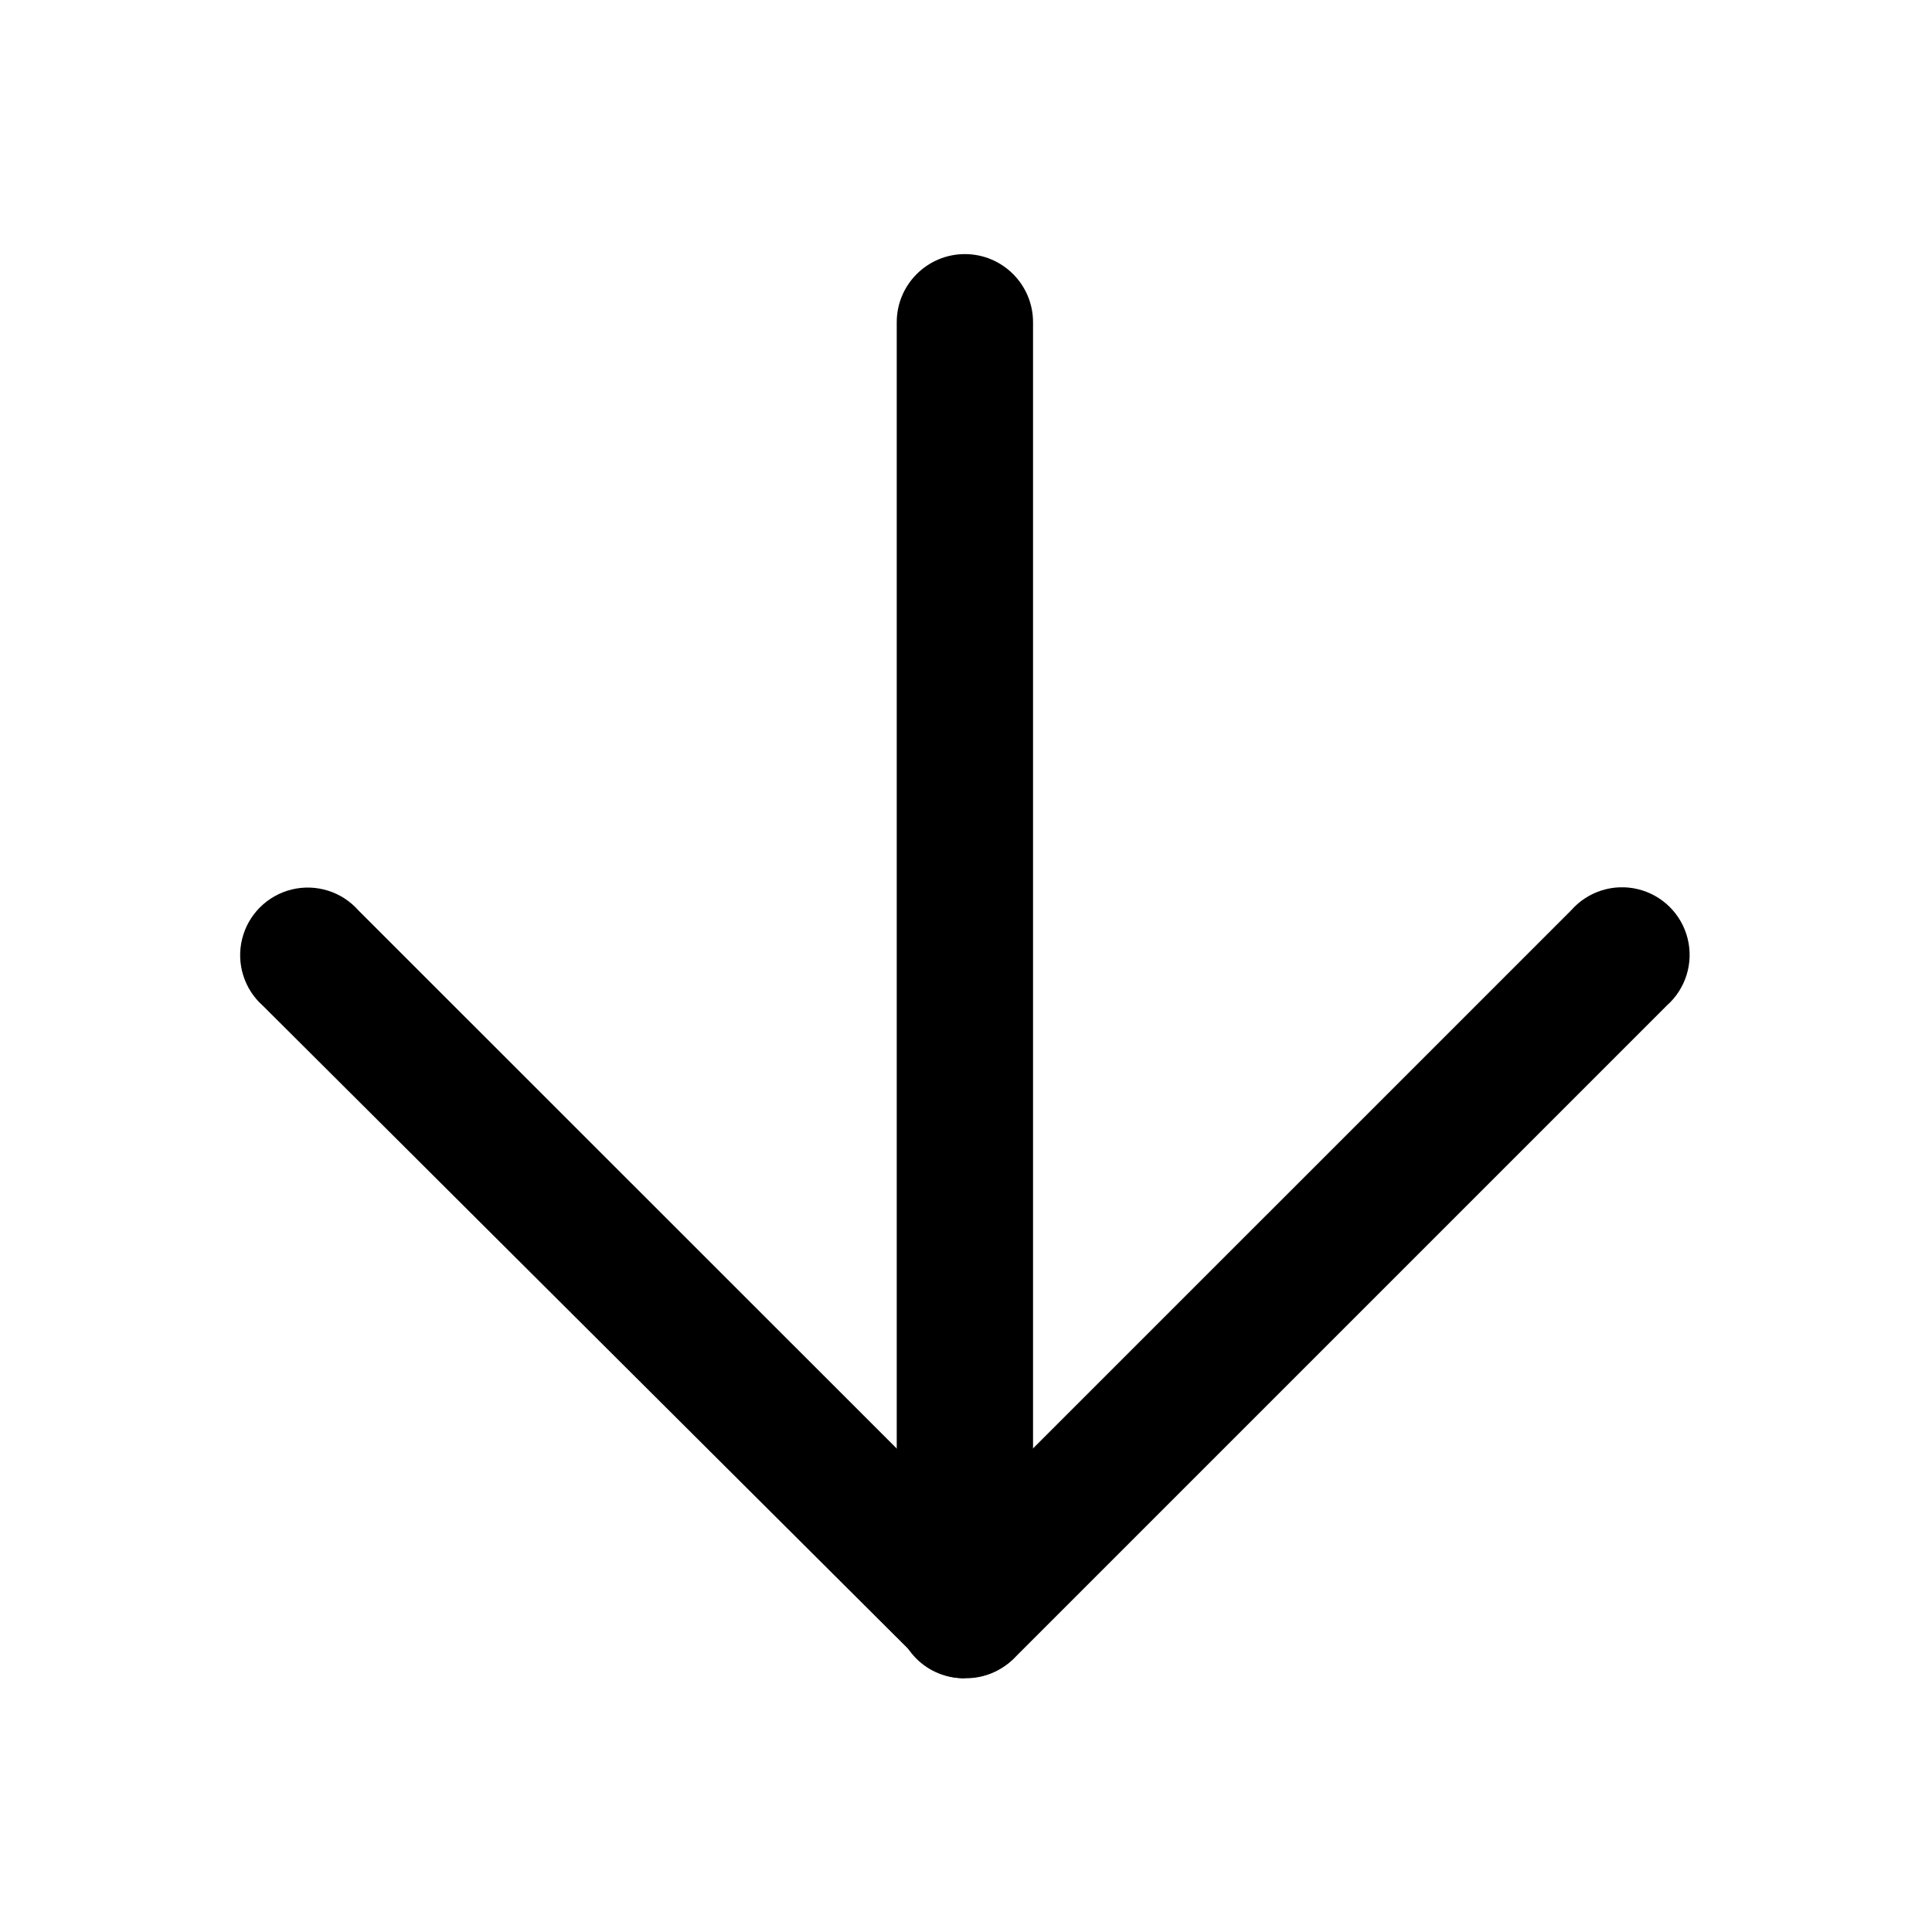
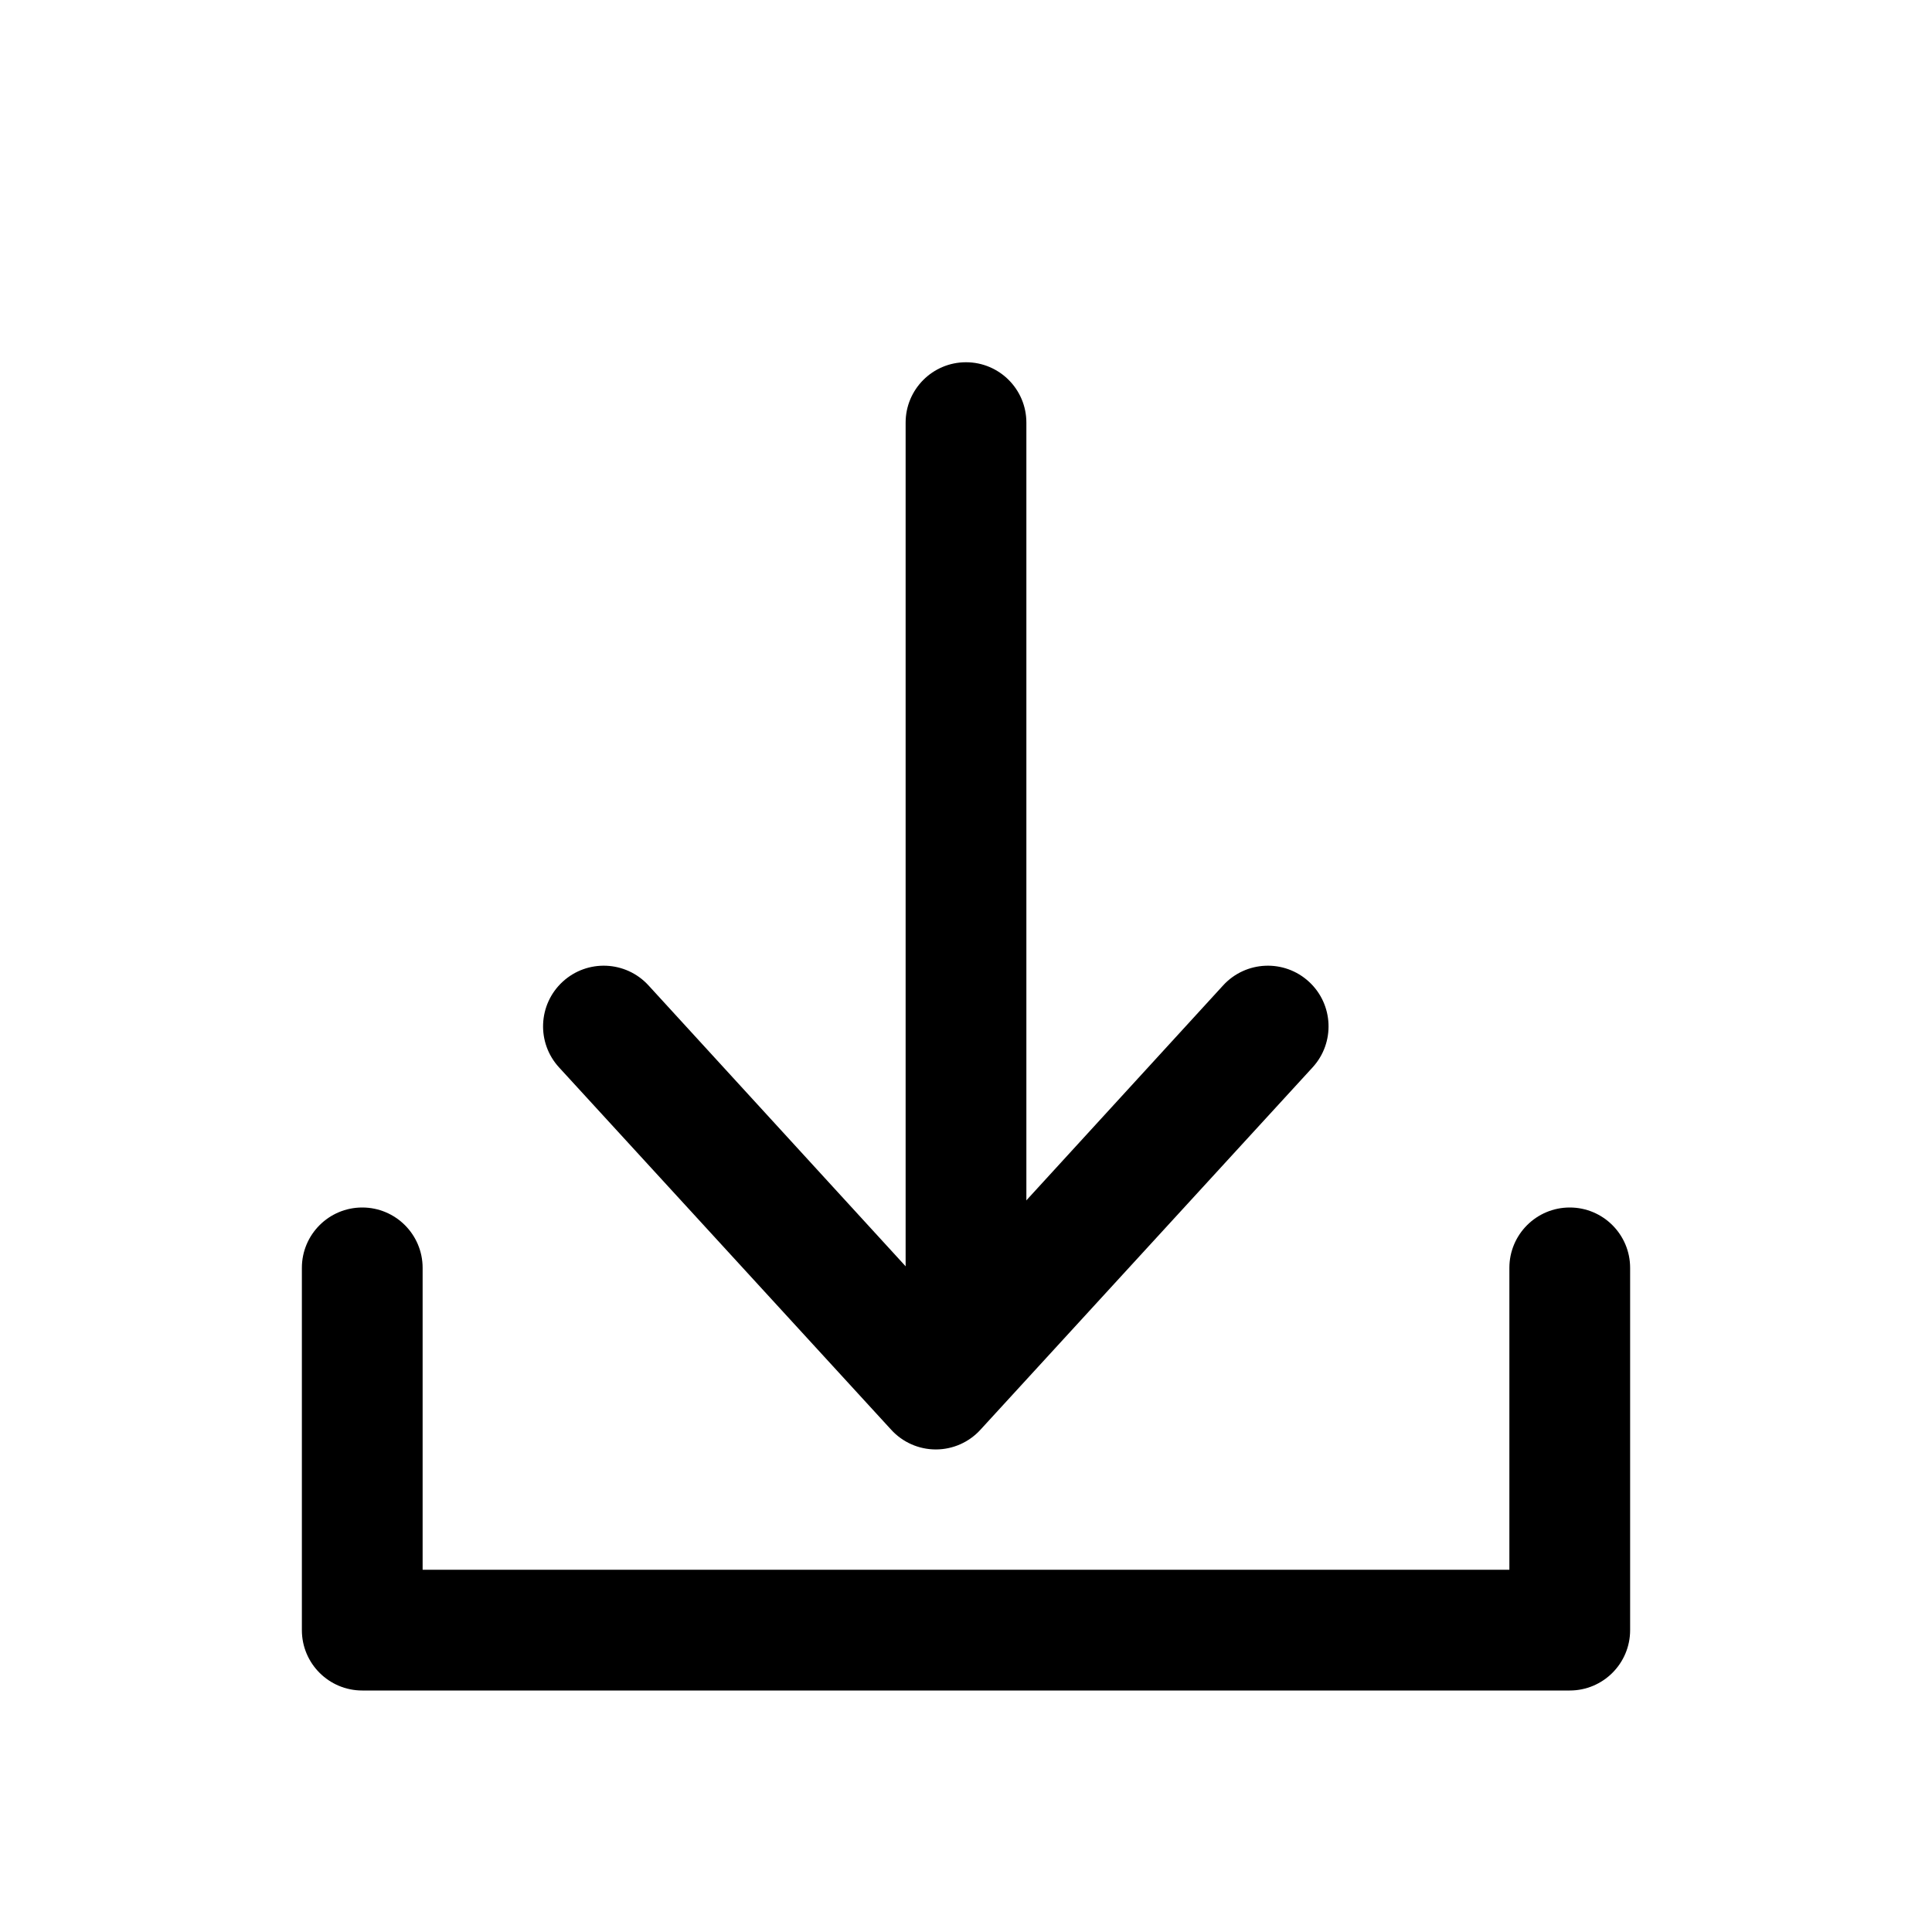
- <svg xmlns="http://www.w3.org/2000/svg" t="1722351473761" class="icon" viewBox="0 0 1024 1024" version="1.1" p-id="1740" width="200" height="200">
-   <path d="M511.386 889.498a34.662 34.662 0 0 1-25.293-10.854l-346.675-345.498a35.84 35.84 0 1 1 50.586-50.586L511.386 803.84l321.434-321.434a35.84 35.84 0 1 1 50.586 50.586l-346.675 346.675a36.557 36.557 0 0 1-25.293 9.626z" p-id="1741" />
-   <path d="M511.386 889.498a35.482 35.482 0 0 1-36.096-36.096V170.803a36.096 36.096 0 1 1 72.243 0v682.598a35.482 35.482 0 0 1-36.147 36.096z" p-id="1742" />
+ <svg xmlns="http://www.w3.org/2000/svg" t="1723017402047" class="icon" viewBox="0 0 1024 1024" version="1.1" p-id="2041" width="200" height="200">
+   <path d="M480 224a32 32 0 0 1 64 0v448a32 32 0 0 1-64 0z" p-id="2042" />
+   <path d="M800 832V672a32 32 0 0 1 64 0v192a32 32 0 0 1-32 32H192a32 32 0 0 1-32-32V672a32 32 0 0 1 64 0v160z" p-id="2043" />
+   <path d="M648.32 522.24a32 32 0 1 1 47.36 43.52l-176 192a32 32 0 0 1-47.36 0l-176-192a32 32 0 1 1 47.36-43.52L496 688.64z" p-id="2044" />
</svg>
